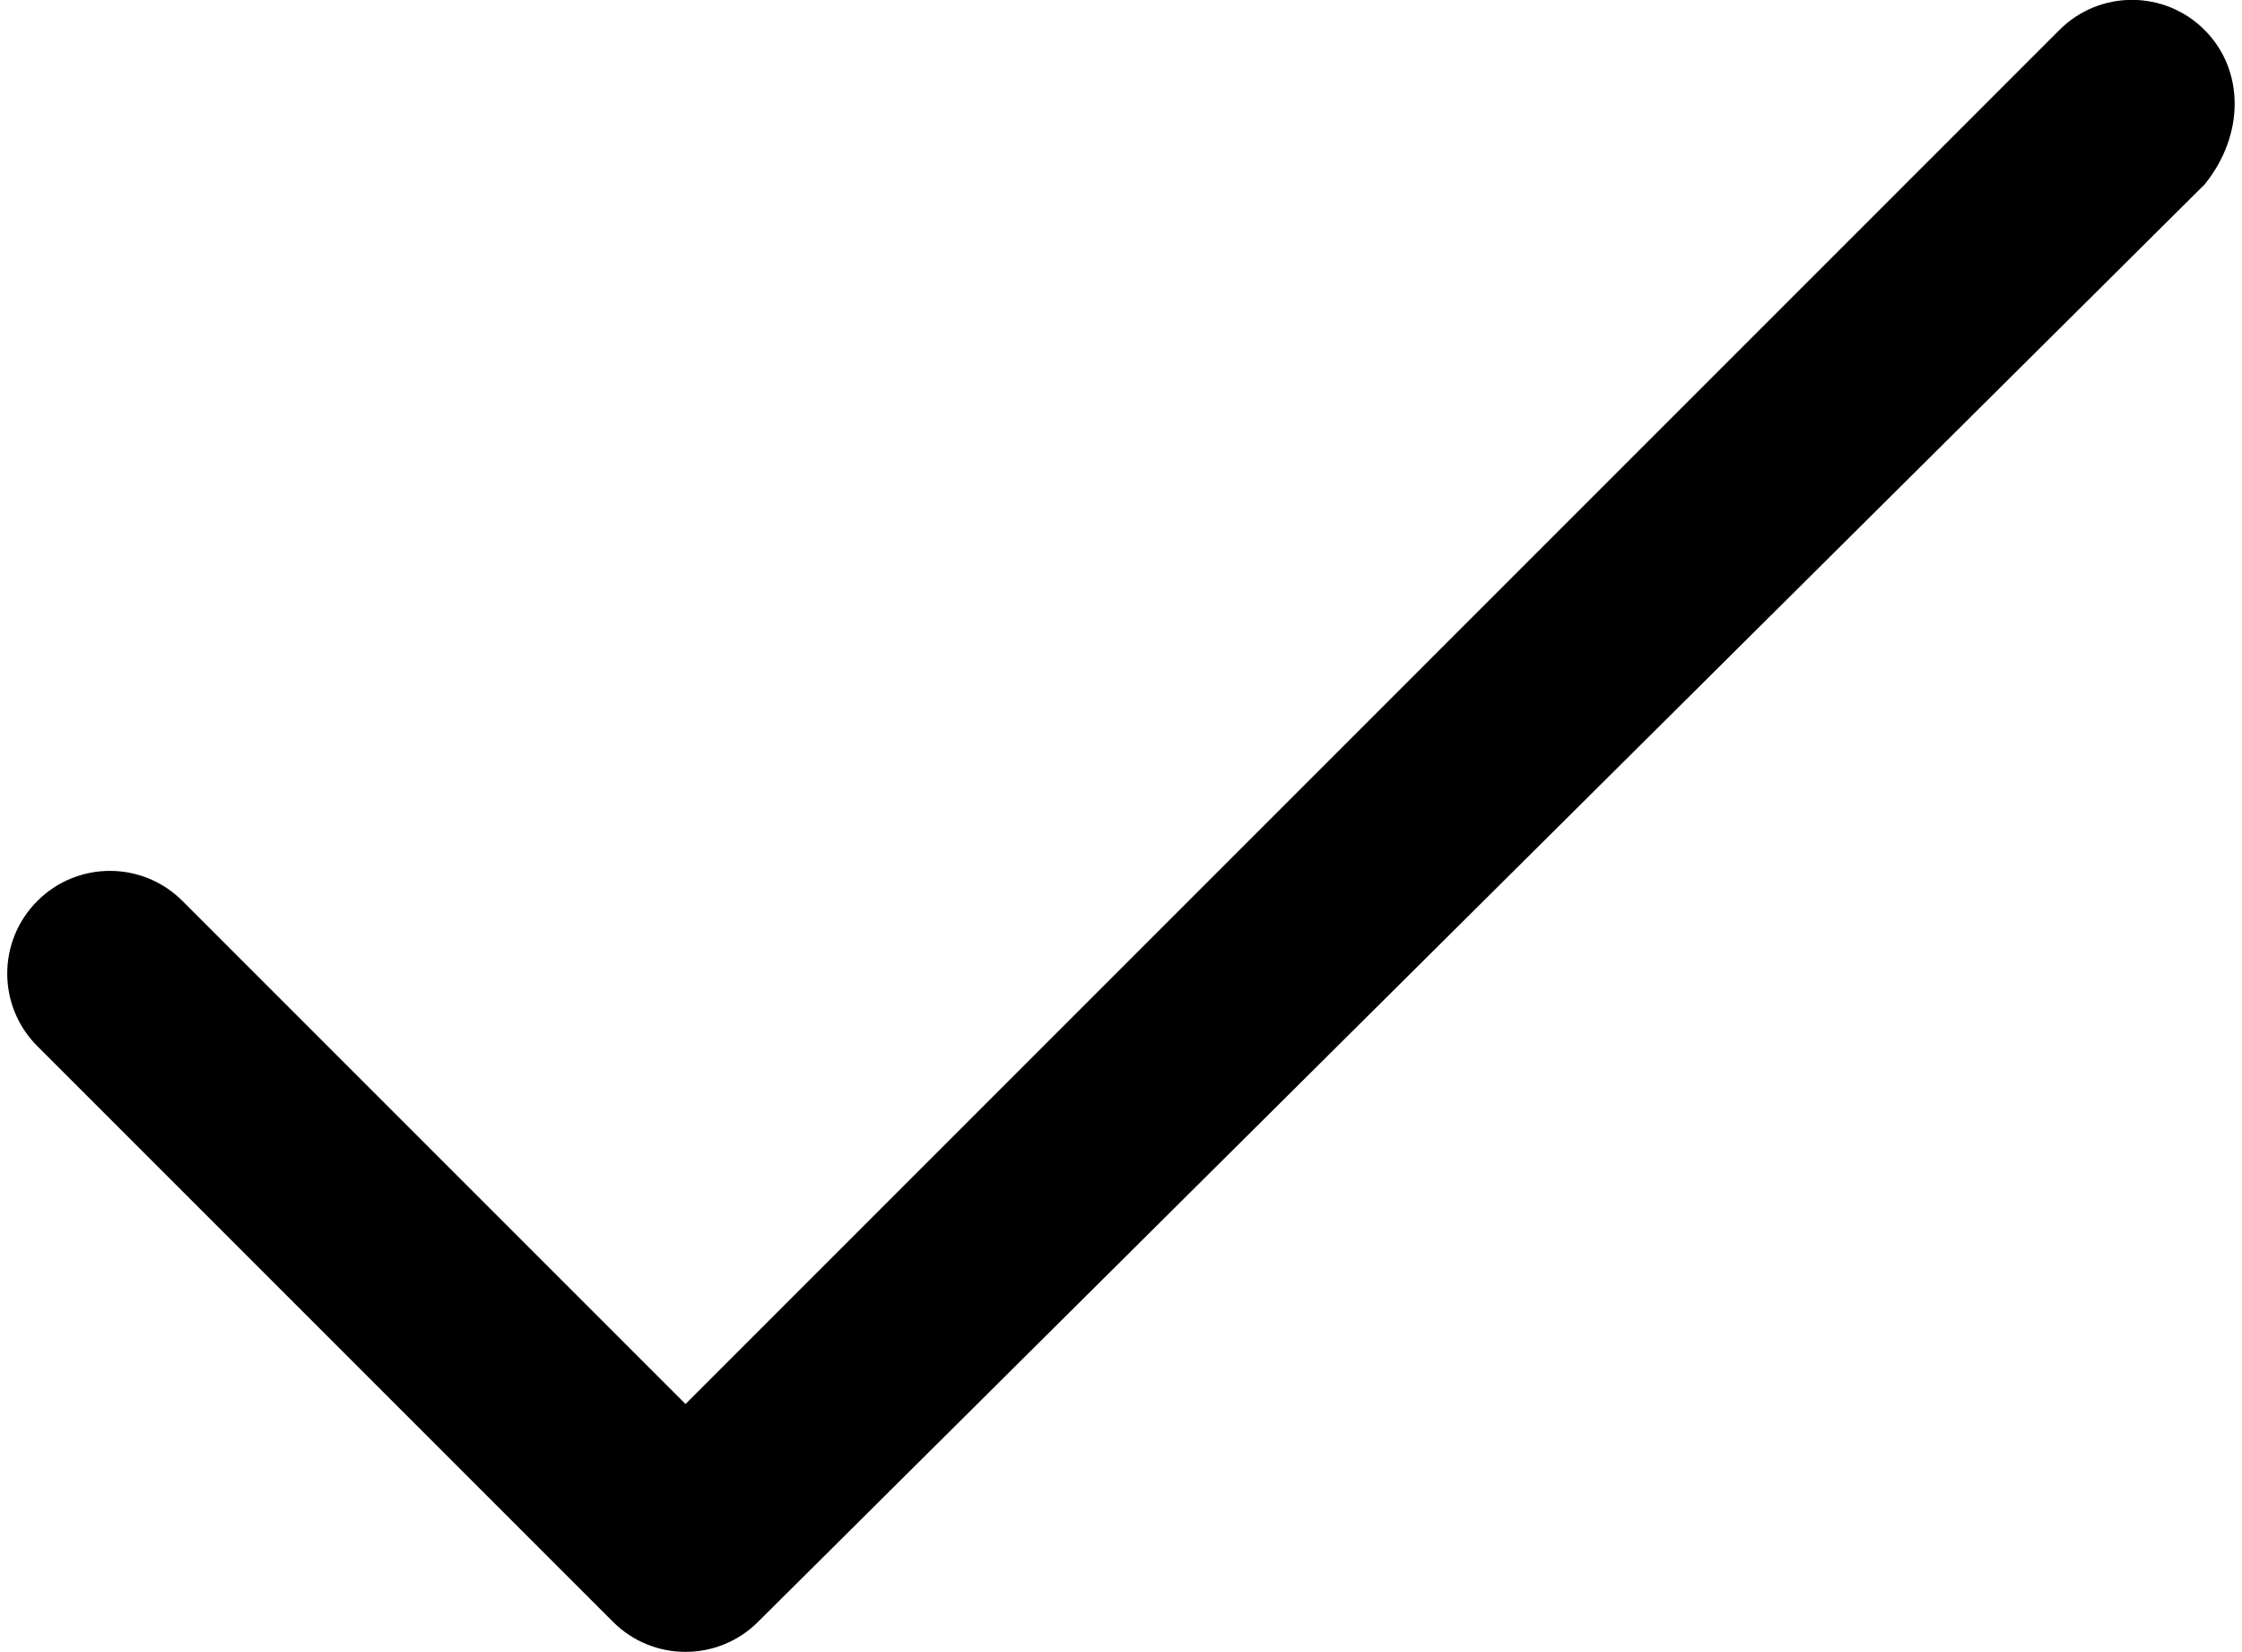
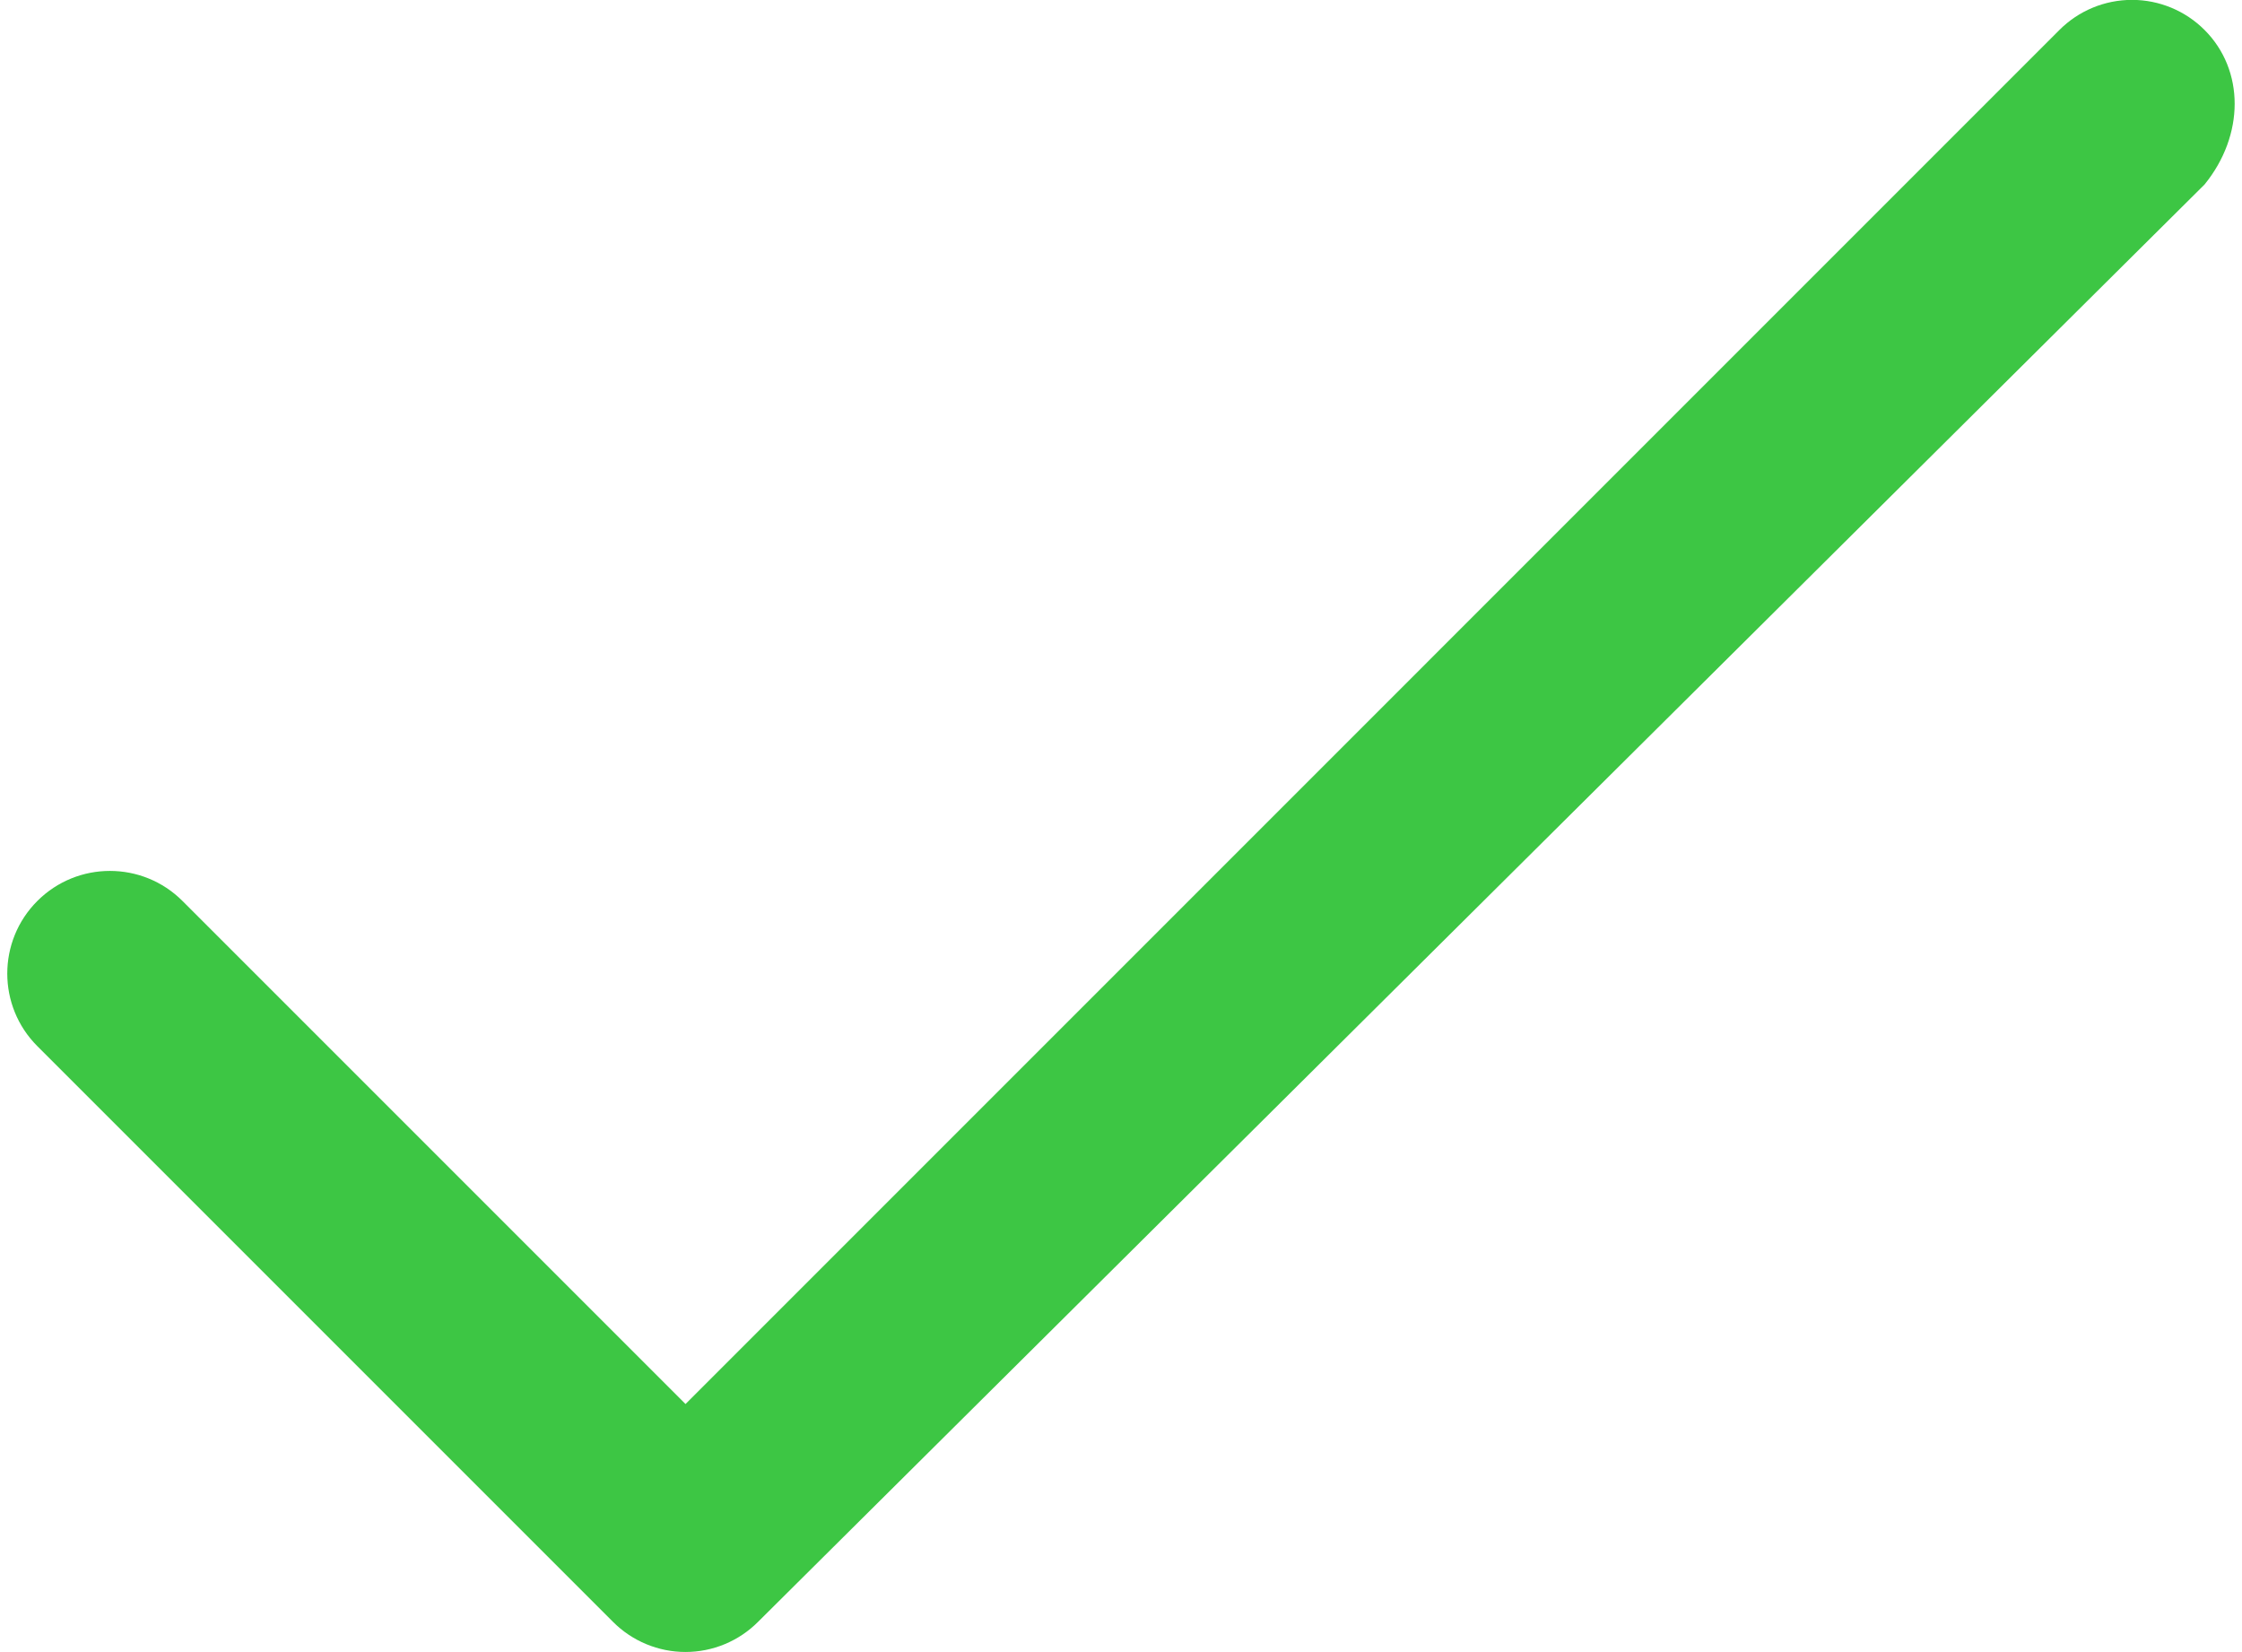
- <svg xmlns="http://www.w3.org/2000/svg" version="1.0" id="Layer_1" x="0px" y="0px" width="32.698px" height="24.09px" viewBox="-82.357 4.875 21.698 16.09" enable-background="new -82.357 4.875 21.698 16.09" xml:space="preserve">
-   <path d="M-60.953,5.167c-0.391-0.391-1.023-0.391-1.414,0L-75.75,18.551l-4.9-4.9c-0.391-0.391-1.023-0.391-1.414,0 s-0.391,1.023,0,1.414l5.607,5.607c0.195,0.195,0.451,0.293,0.707,0.293s0.512-0.098,0.707-0.293l14.09-14.0 C-60.562,6.191-60.562,5.558-60.953,5.167z" />
+ <svg xmlns="http://www.w3.org/2000/svg" version="1.0" width="32.698" height="24.09" viewBox="-82.357 4.875 21.698 16.09">
+   <path fill="#3dc644" d="M-60.953 5.167a.999.999 0 0 0-1.414 0L-75.75 18.551l-4.9-4.9a.999.999 0 1 0-1.414 1.414l5.607 5.607a.997.997 0 0 0 1.414 0l14.09-14c.391-.481.391-1.114 0-1.505z" />
</svg>
